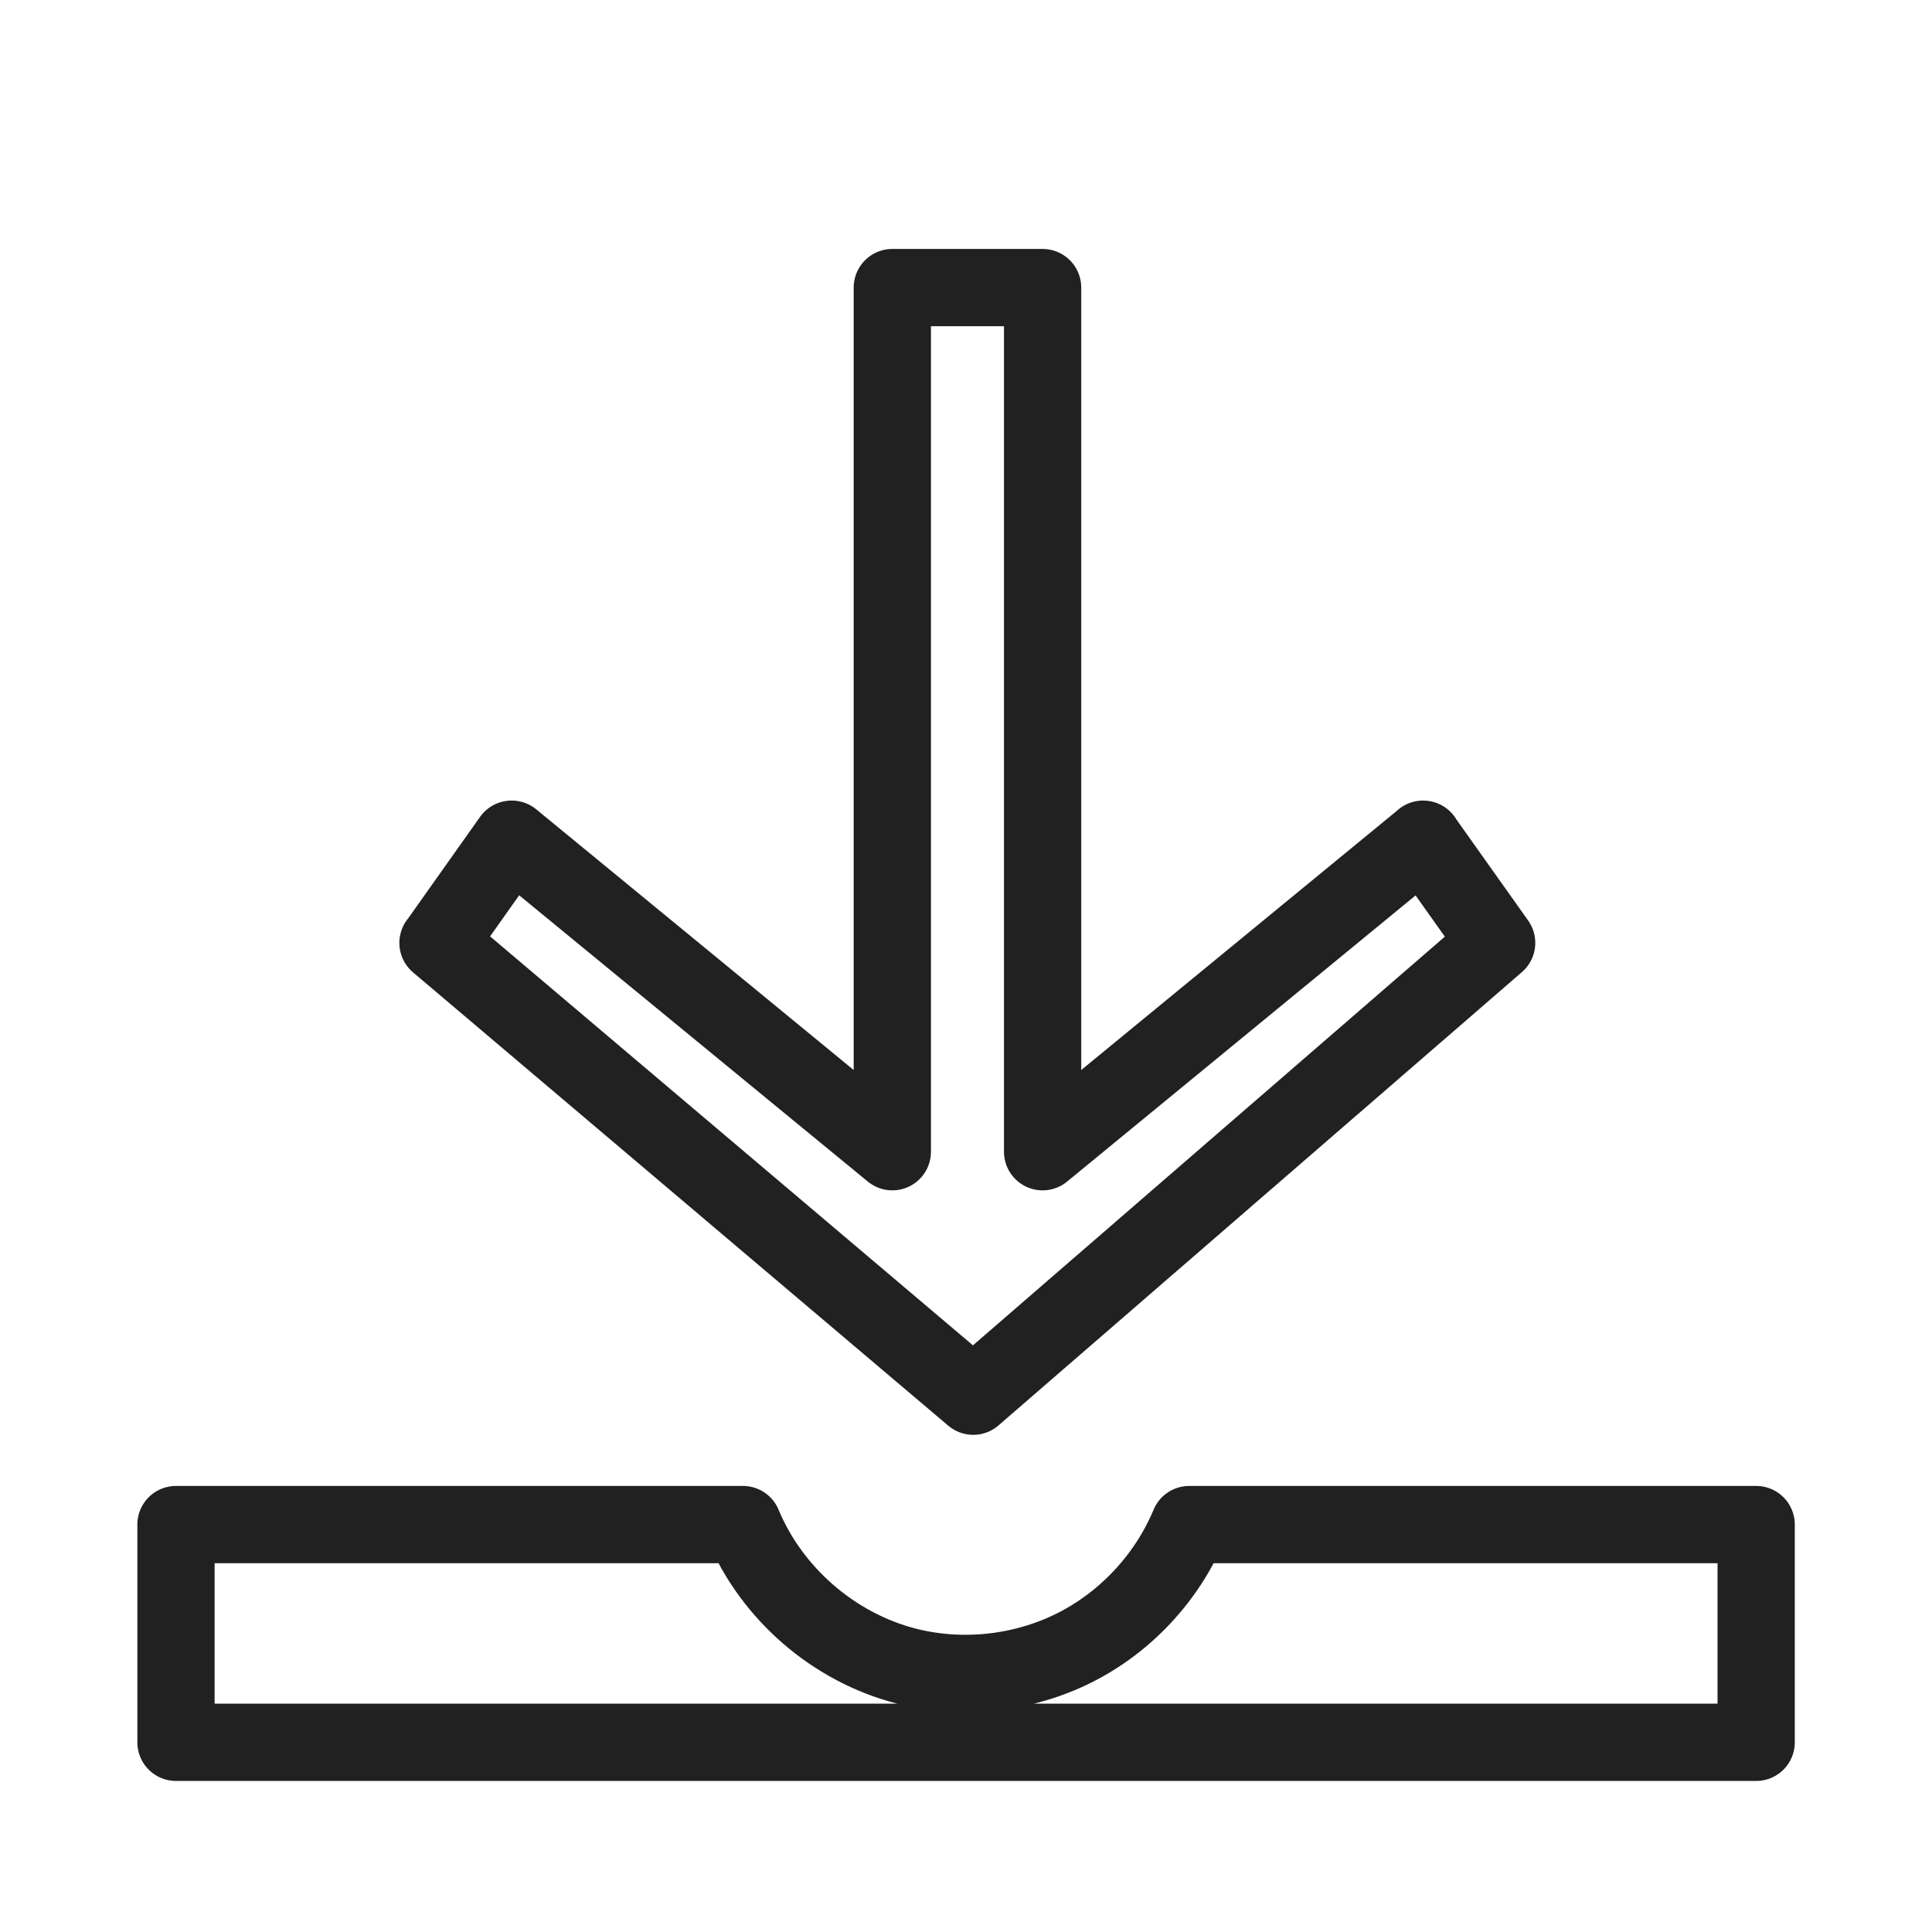
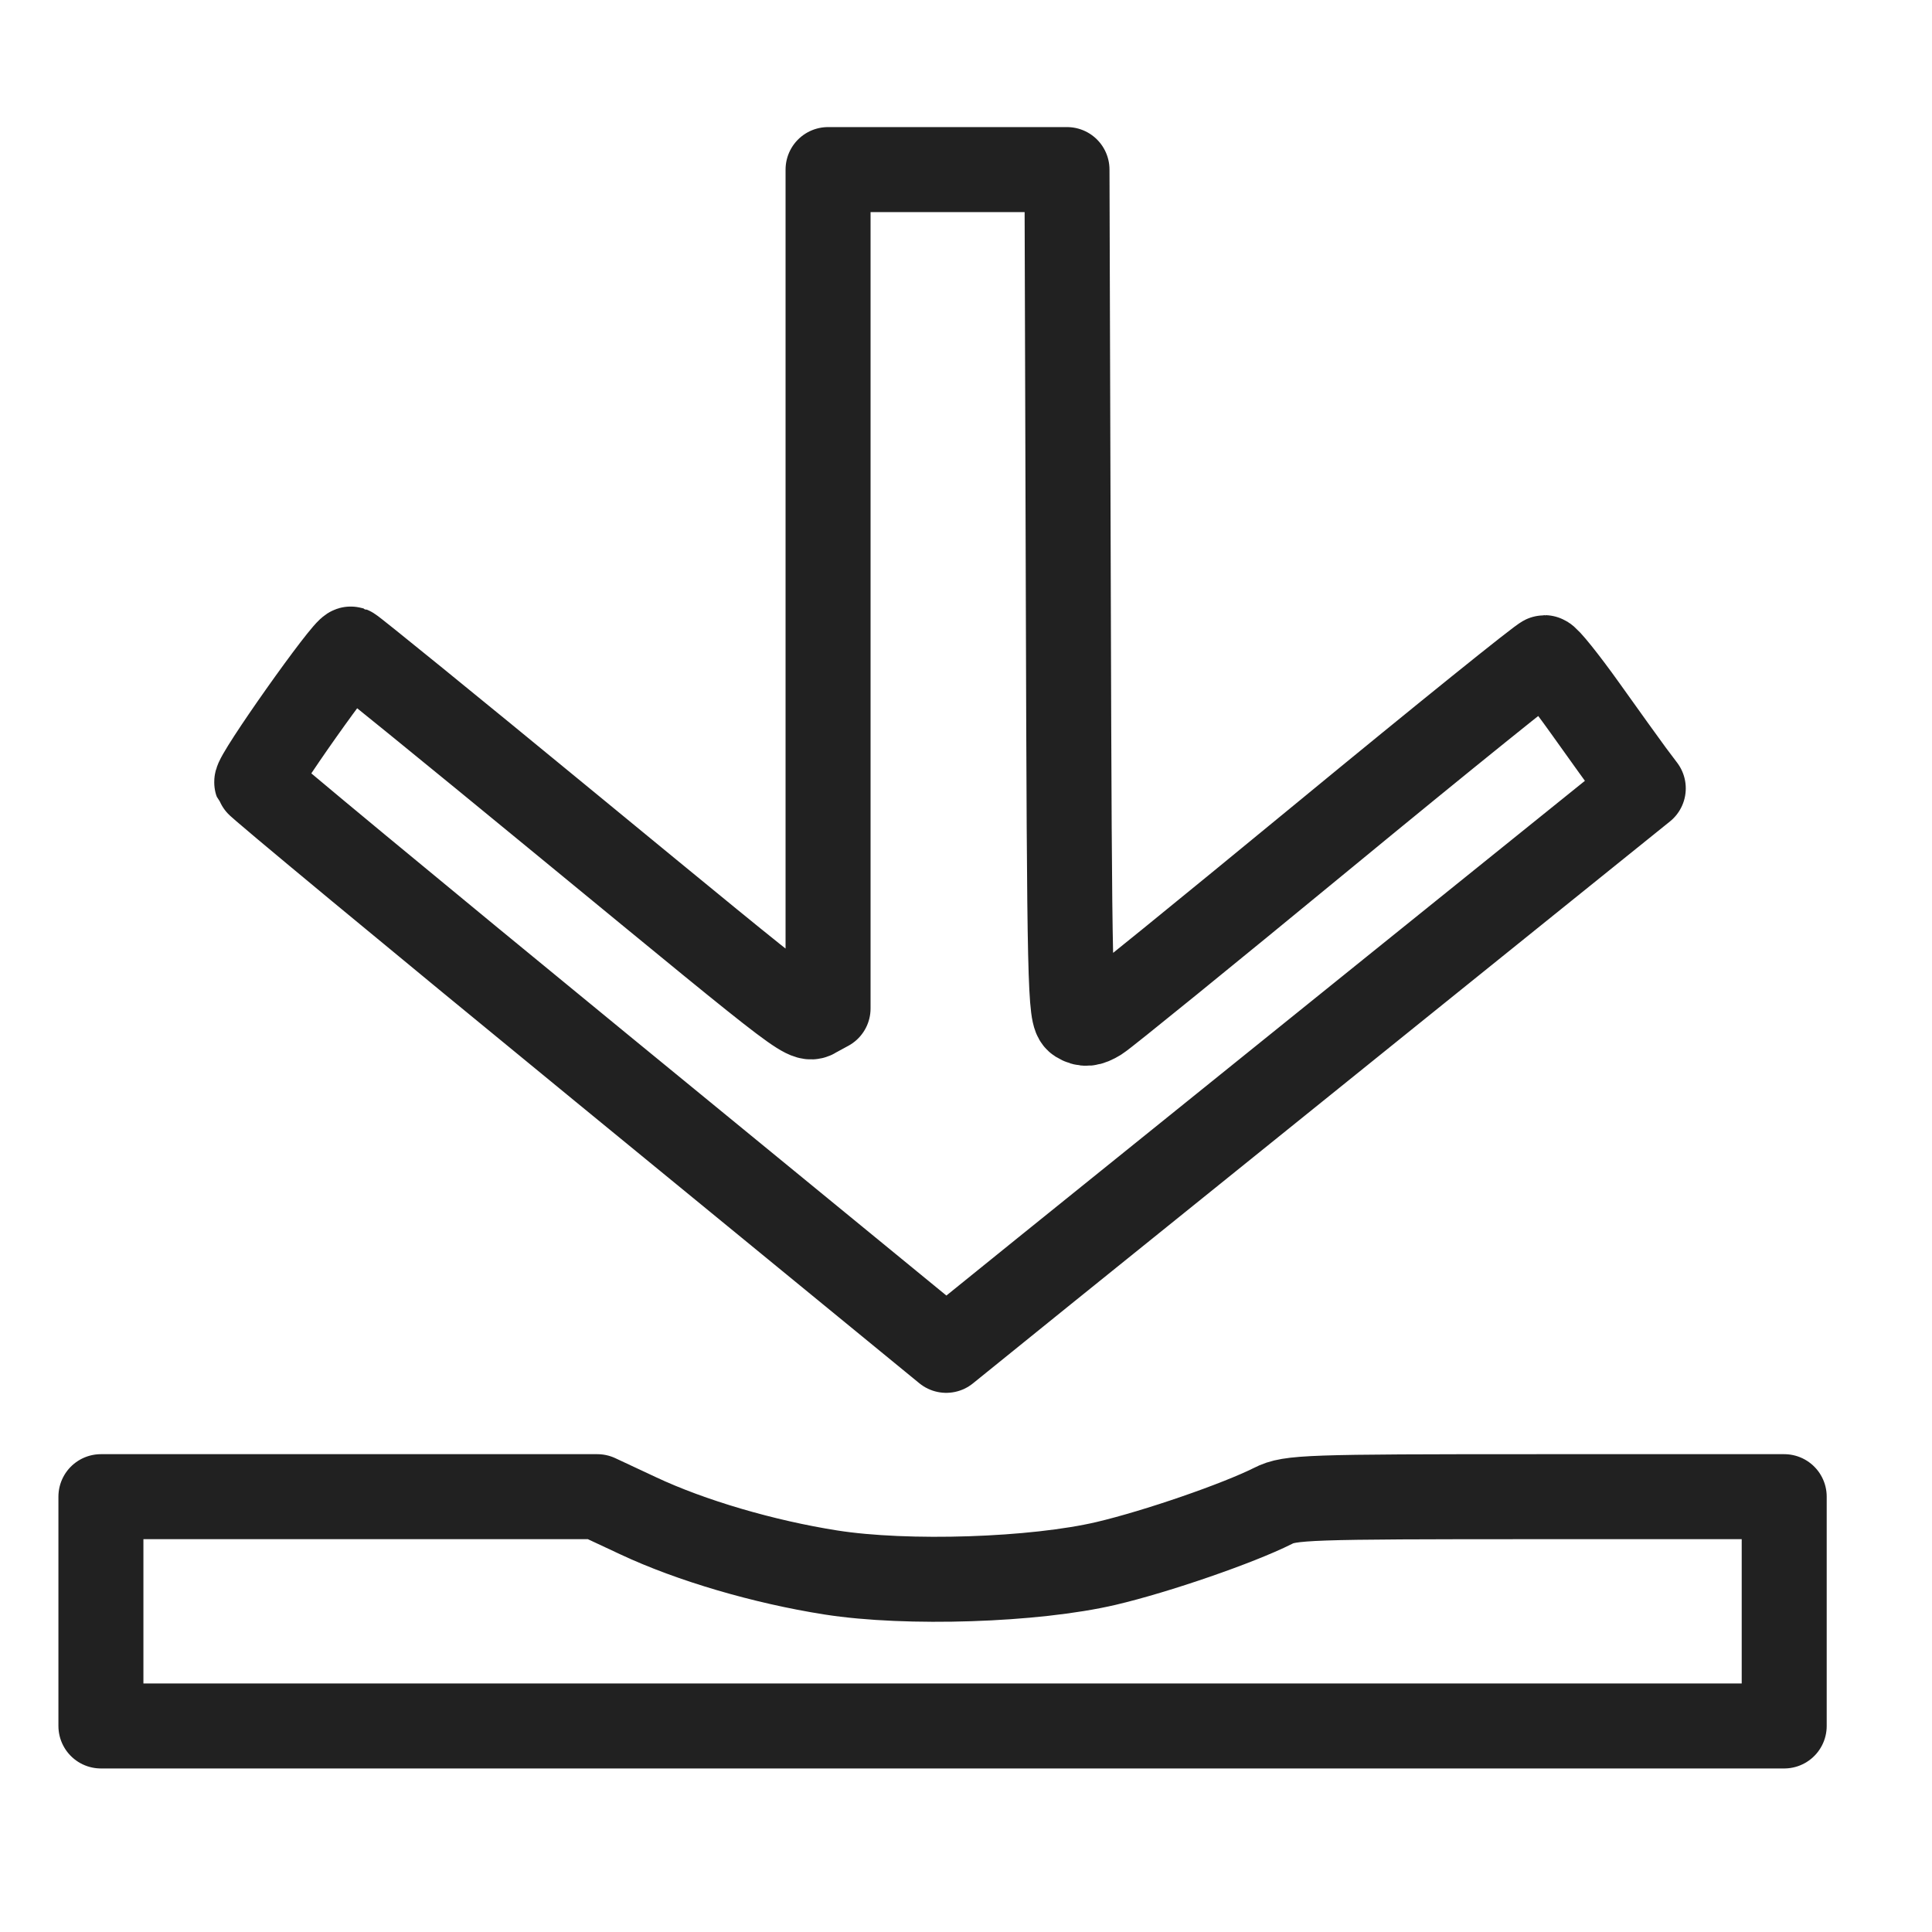
<svg xmlns="http://www.w3.org/2000/svg" width="50" height="50" viewBox="0 0 13.229 13.229" version="1.1" id="svg8">
  <g id="layer1" transform="translate(0,-283.7708)">
-     <path id="path4521" style="opacity:1;fill:none;fill-opacity:1;fill-rule:evenodd;stroke:#212121;stroke-width:0.529;stroke-linecap:round;stroke-linejoin:round;stroke-miterlimit:4;stroke-dasharray:none;stroke-dashoffset:0;stroke-opacity:1" d="m 5.087,294.21 c 0.196,0.472 0.623,0.842 1.119,0.969 0.381,0.097 0.797,0.052 1.149,-0.124 0.352,-0.176 0.637,-0.482 0.788,-0.845 m 0,0 h 3.882 m -10.82,0 h 3.882 m 6.938,1.491 v -1.491 m -10.82,0 v 1.491 m 0,0 H 12.024" />
-     <path id="path4579-4" style="opacity:1;fill:#d35f5f;fill-opacity:1;fill-rule:evenodd;stroke:#212121;stroke-width:0.529;stroke-linecap:round;stroke-linejoin:round;stroke-miterlimit:4;stroke-dasharray:none;stroke-dashoffset:0;stroke-opacity:1" d="m 10.248,290.227 -3.584,3.104 m -3.665,-3.104 3.665,3.104 m 3.08,-3.814 0.504,0.71 M 3.503,289.517 3,290.227 m 3.11,1.43 -2.606,-2.14 m 3.635,2.14 2.606,-2.14 m -3.635,-3.777 h 1.029 m 0,0 v 5.917 m -1.029,-5.917 v 5.917" />
+     <path id="path4586" style="fill:none;fill-opacity:1;stroke:#212121;stroke-width:0.582;stroke-linecap:round;stroke-linejoin:round;stroke-miterlimit:4;stroke-dasharray:none;stroke-opacity:1;stroke-dashoffset:0" d="m 0.691,294.804 v -0.785 H 2.39 4.09 l 0.28,0.131 c 0.362,0.17 0.861,0.316 1.319,0.388 0.522,0.082 1.395,0.053 1.885,-0.062 0.348,-0.082 0.904,-0.274 1.143,-0.394 0.116,-0.059 0.227,-0.063 1.812,-0.063 h 1.688 v 0.785 0.785 H 6.454 0.691 Z m 3.432,-3.717 c -1.295,-1.061 -2.359,-1.942 -2.365,-1.959 -0.014,-0.038 0.612,-0.923 0.645,-0.913 0.013,0.004 0.674,0.541 1.468,1.194 1.739,1.429 1.639,1.353 1.729,1.305 l 0.07,-0.038 v -2.872 -2.872 h 0.818 0.818 l 0.009,2.895 c 0.008,2.72 0.012,2.897 0.067,2.932 0.045,0.028 0.078,0.025 0.14,-0.013 0.045,-0.028 0.743,-0.595 1.552,-1.261 0.809,-0.666 1.485,-1.211 1.502,-1.211 0.017,0 0.141,0.154 0.275,0.342 0.134,0.188 0.279,0.39 0.322,0.448 l 0.079,0.105 -1.713,1.38 c -0.942,0.759 -2.016,1.625 -2.387,1.924 l -0.673,0.544 z" />
  </g>
</svg>
